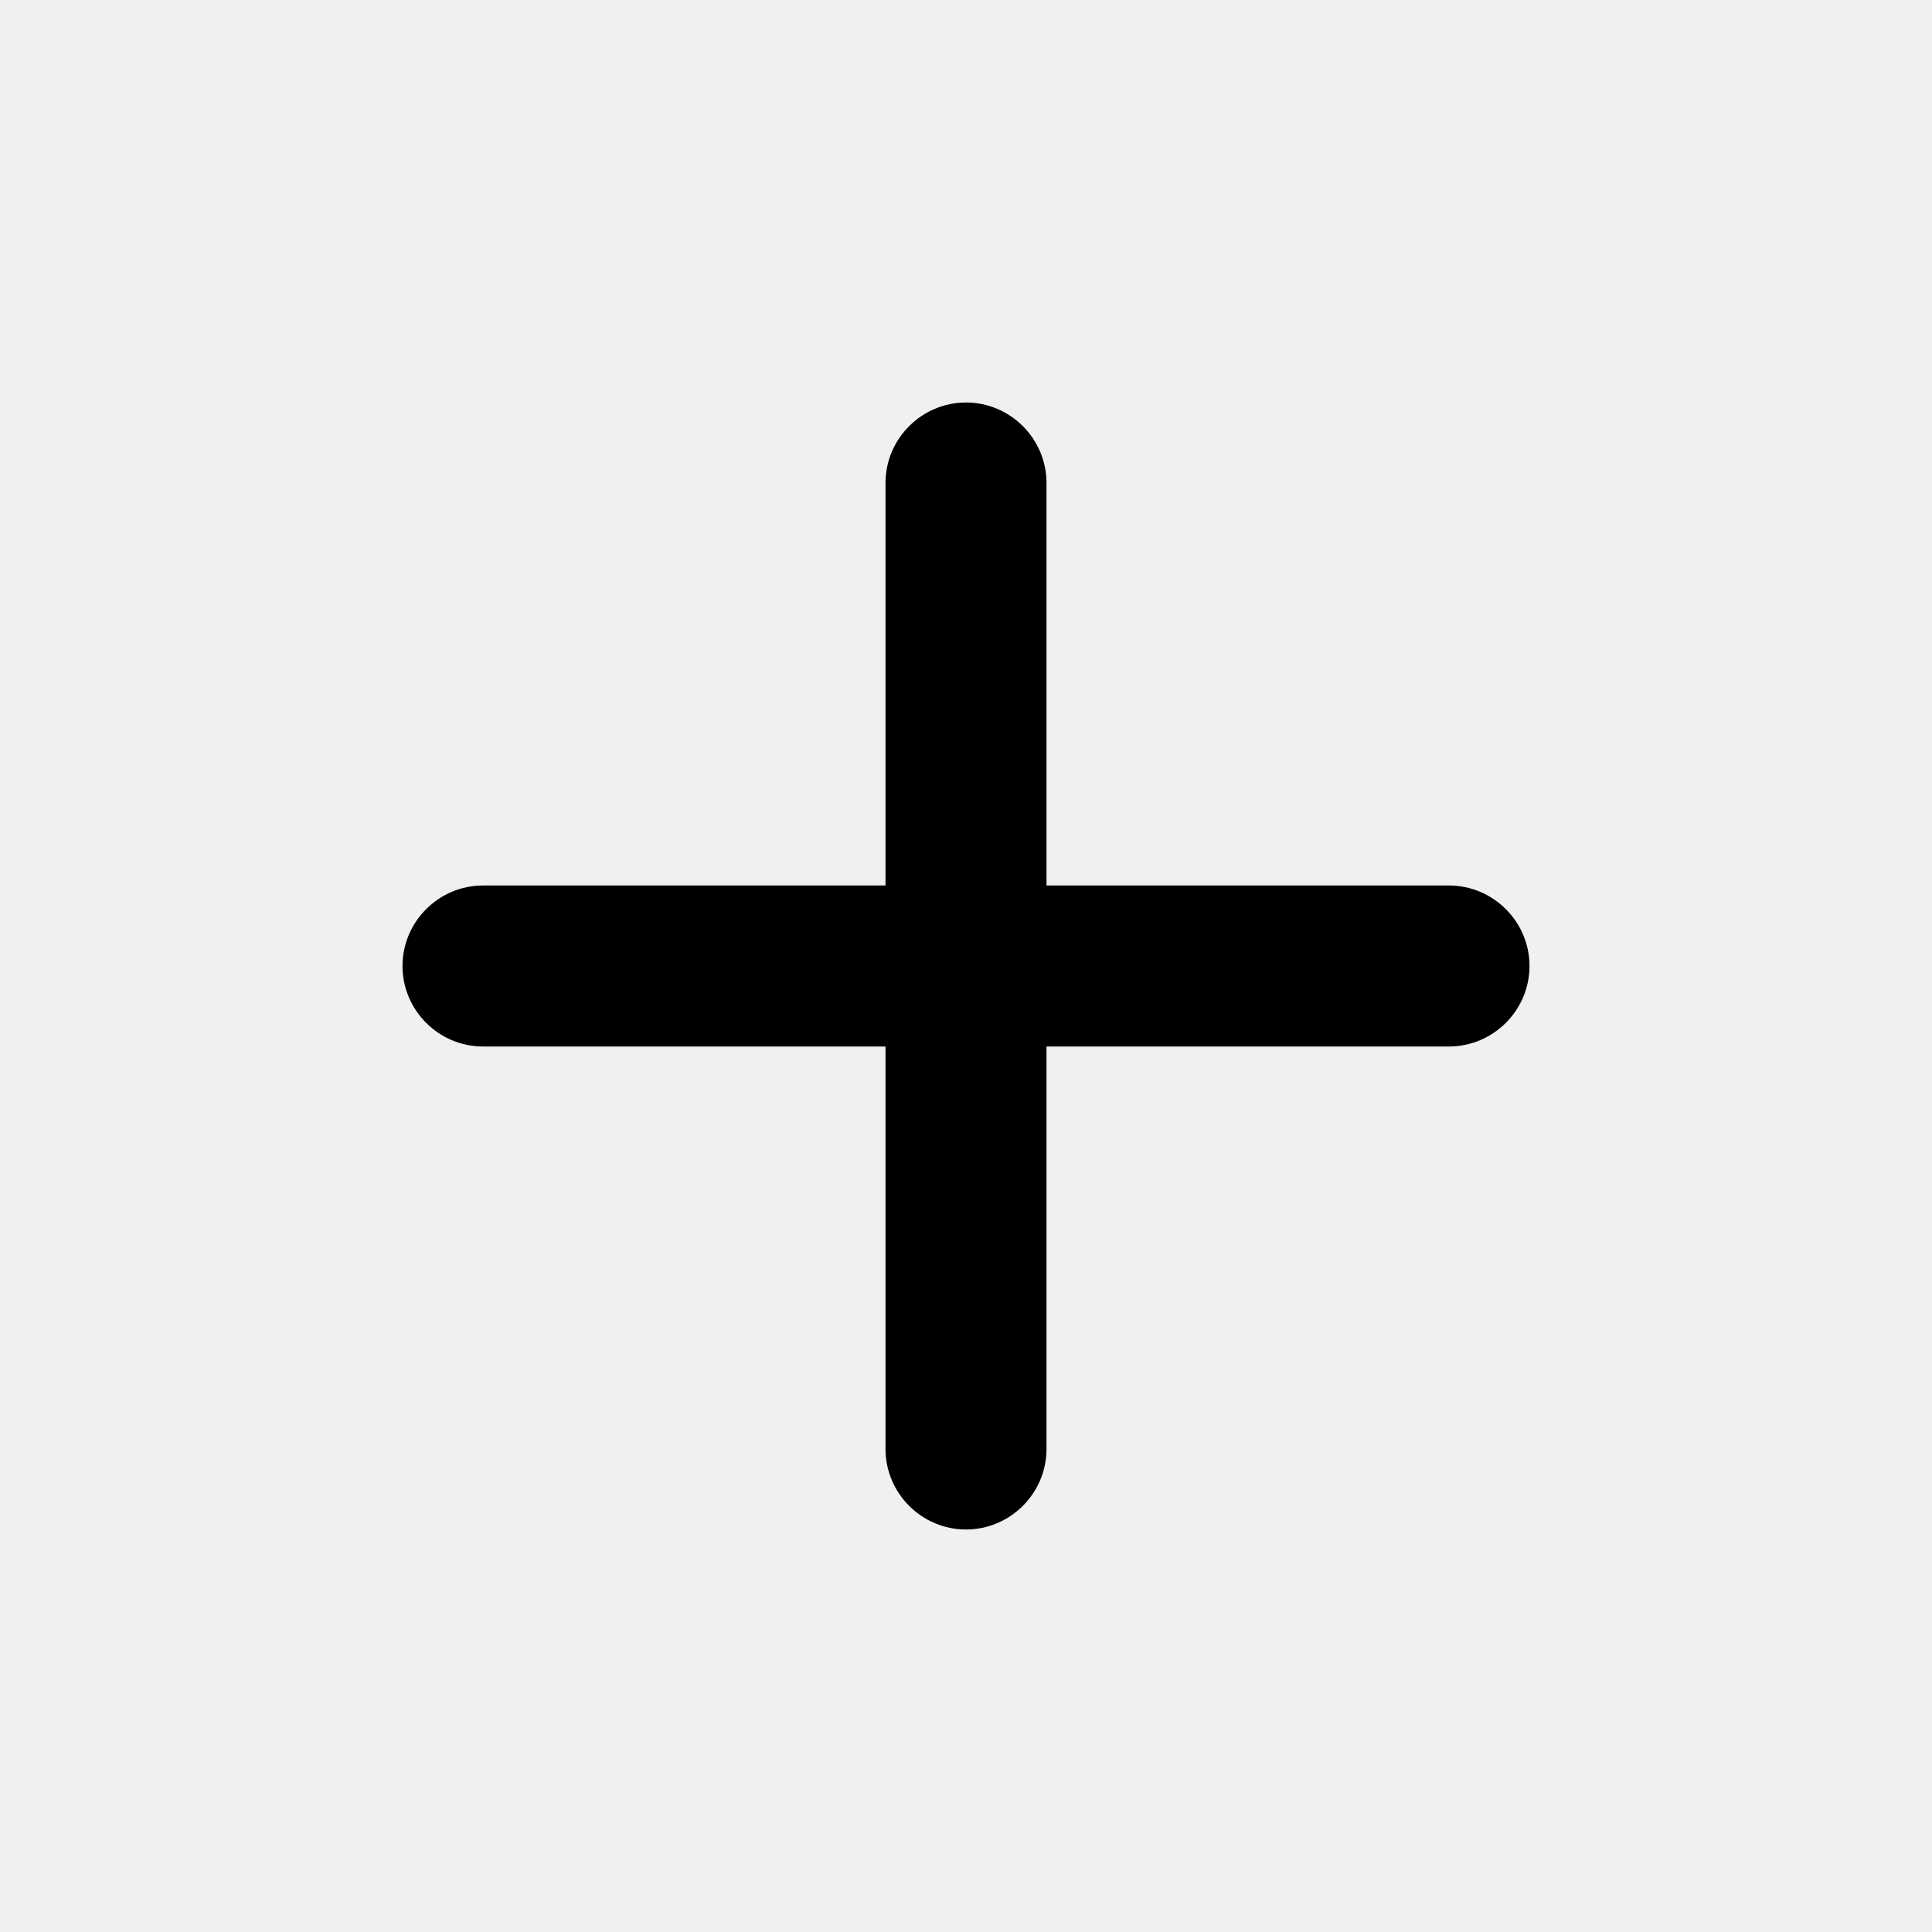
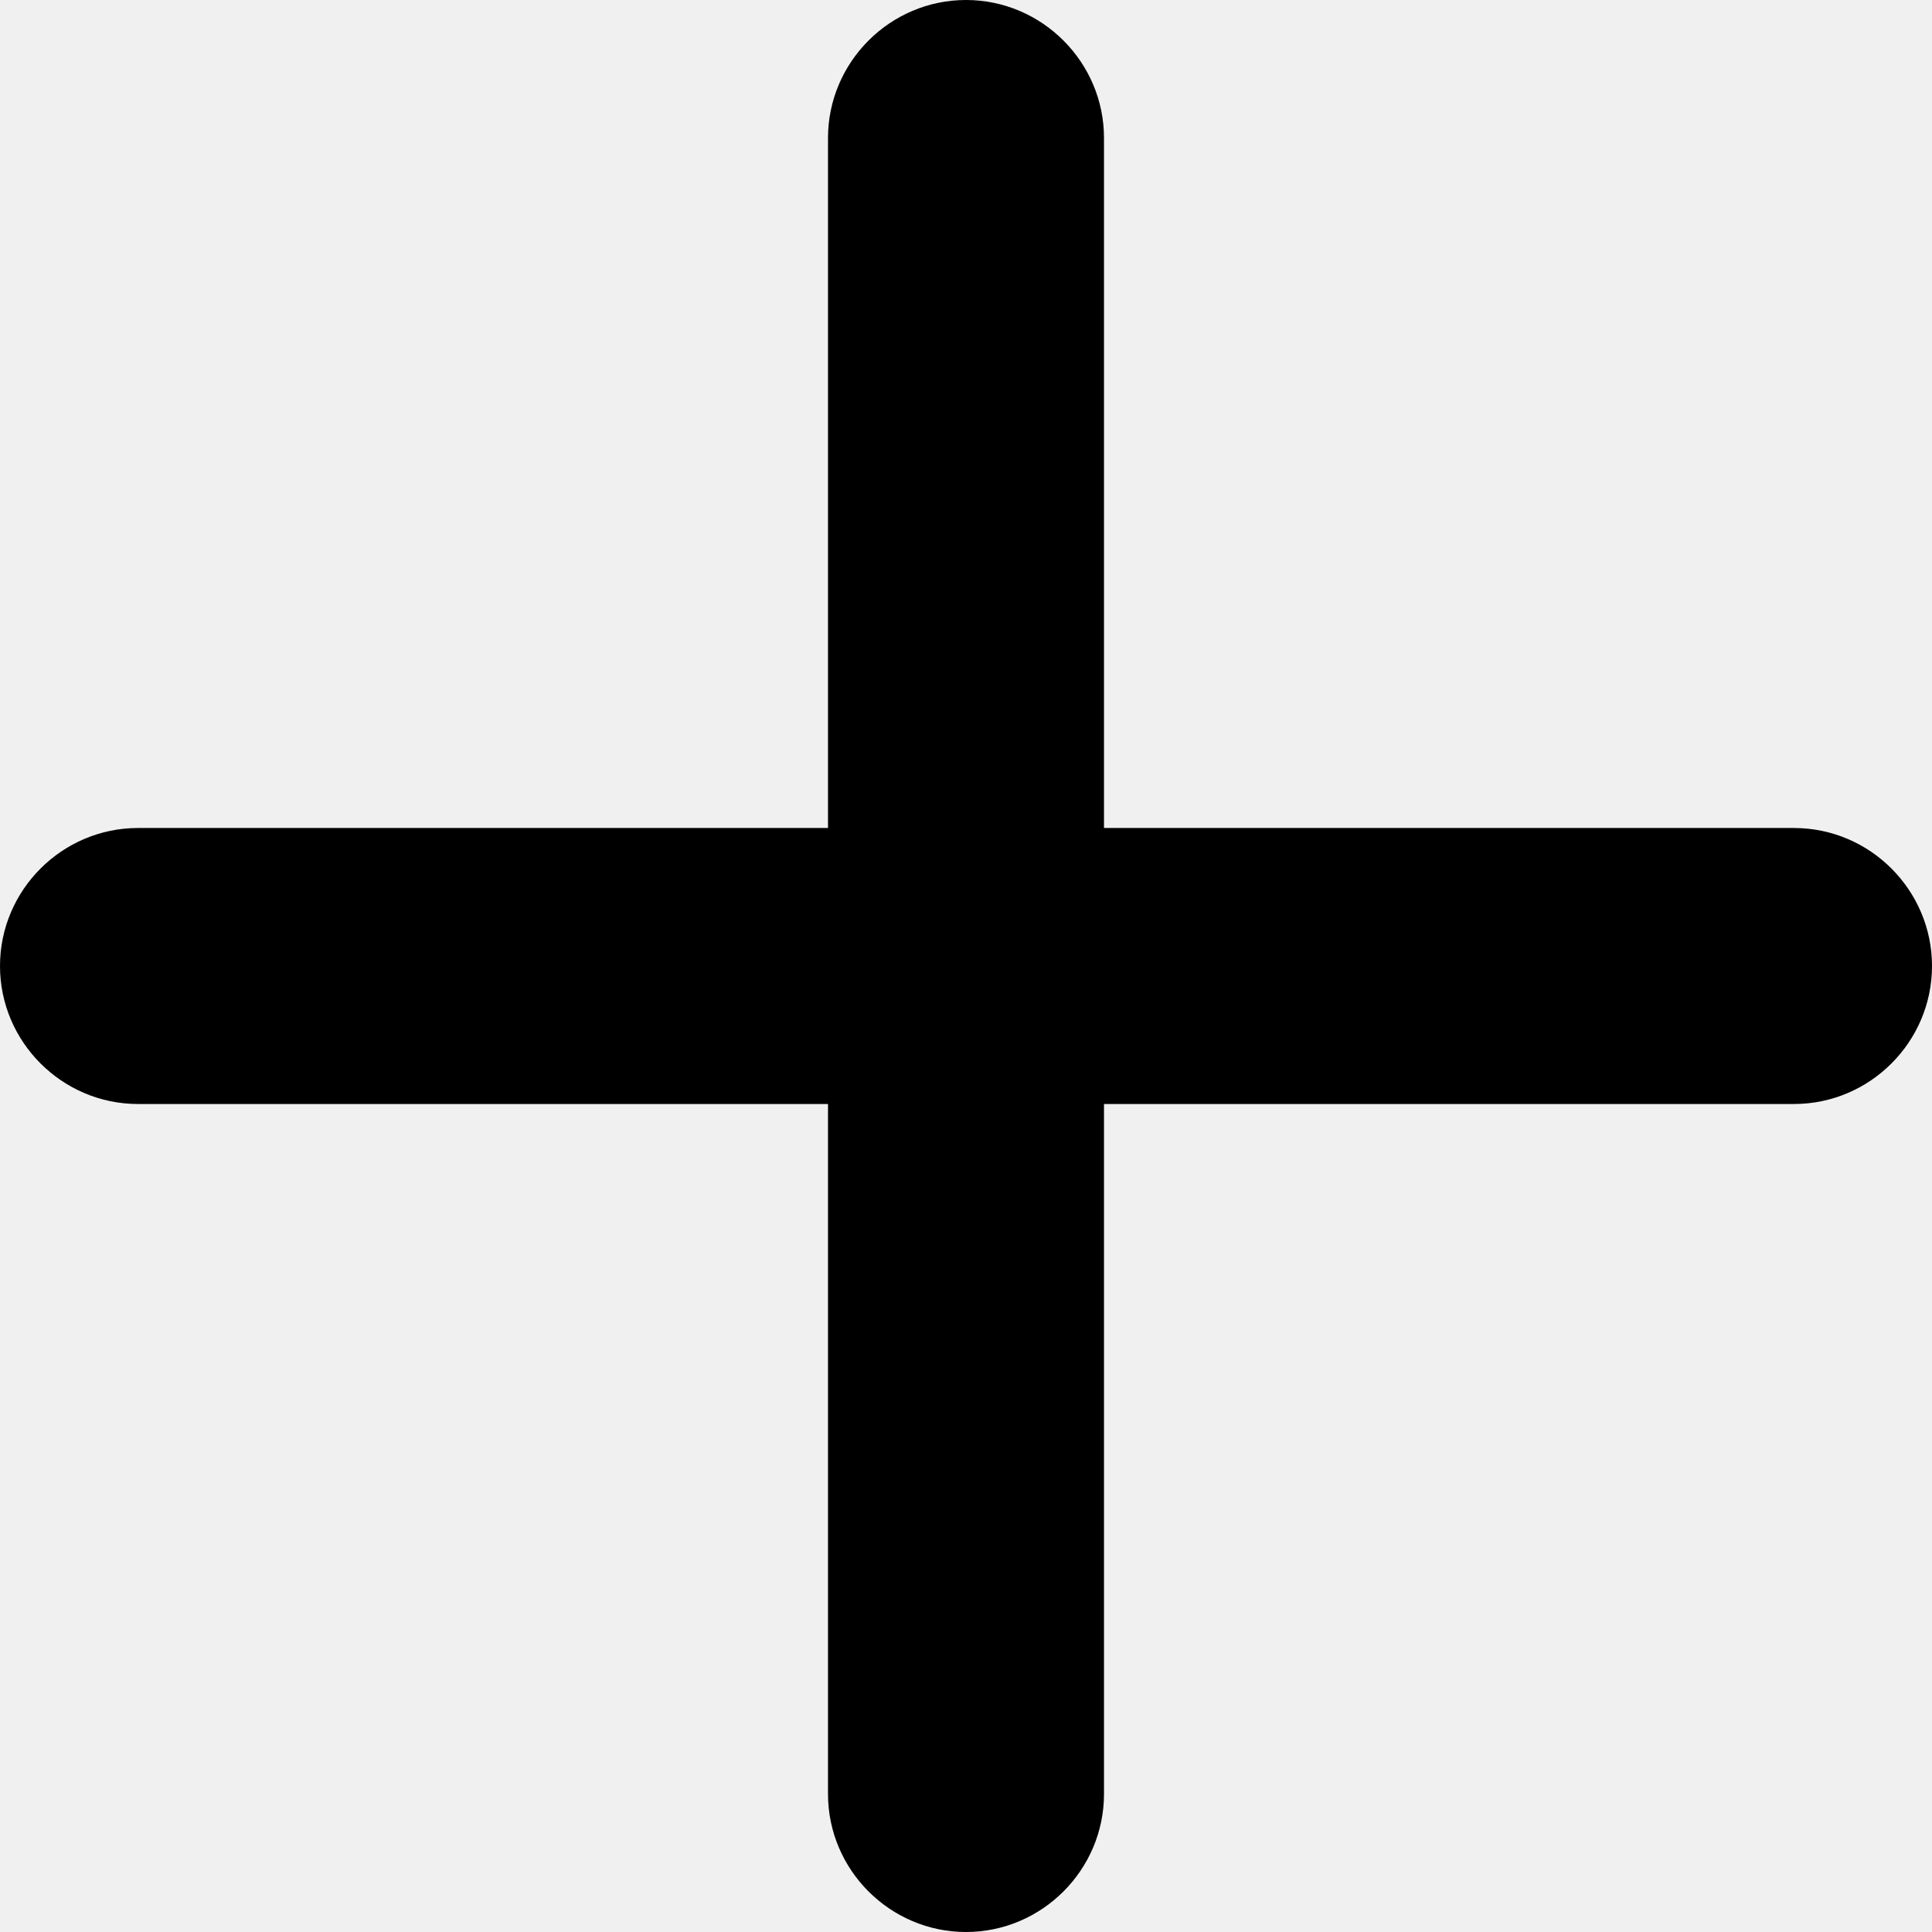
- <svg xmlns="http://www.w3.org/2000/svg" width="24" height="24" viewBox="0 0 24 24" fill="none">
-   <g clip-path="url(#clip0_1_2287)">
-     <path d="M18 13H13V18C13 18.55 12.55 19 12 19C11.45 19 11 18.55 11 18V13H6C5.45 13 5 12.55 5 12C5 11.45 5.45 11 6 11H11V6C11 5.45 11.45 5 12 5C12.55 5 13 5.45 13 6V11H18C18.55 11 19 11.45 19 12C19 12.55 18.55 13 18 13Z" fill="black" />
-   </g>
-   <defs>
-     <clipPath id="clip0_1_2287">
-       <rect width="24" height="24" fill="white" />
-     </clipPath>
-   </defs>
+ <svg xmlns="http://www.w3.org/2000/svg" width="14" height="14" viewBox="0 0 14 14" fill="none">
+   <path d="M13 8H8V13C8 13.55 7.55 14 7 14C6.45 14 6 13.55 6 13V8H1C0.45 8 0 7.55 0 7C0 6.45 0.45 6 1 6H6V1C6 0.45 6.45 0 7 0C7.55 0 8 0.45 8 1V6H13C13.55 6 14 6.45 14 7C14 7.55 13.55 8 13 8Z" fill="black" />
</svg>
